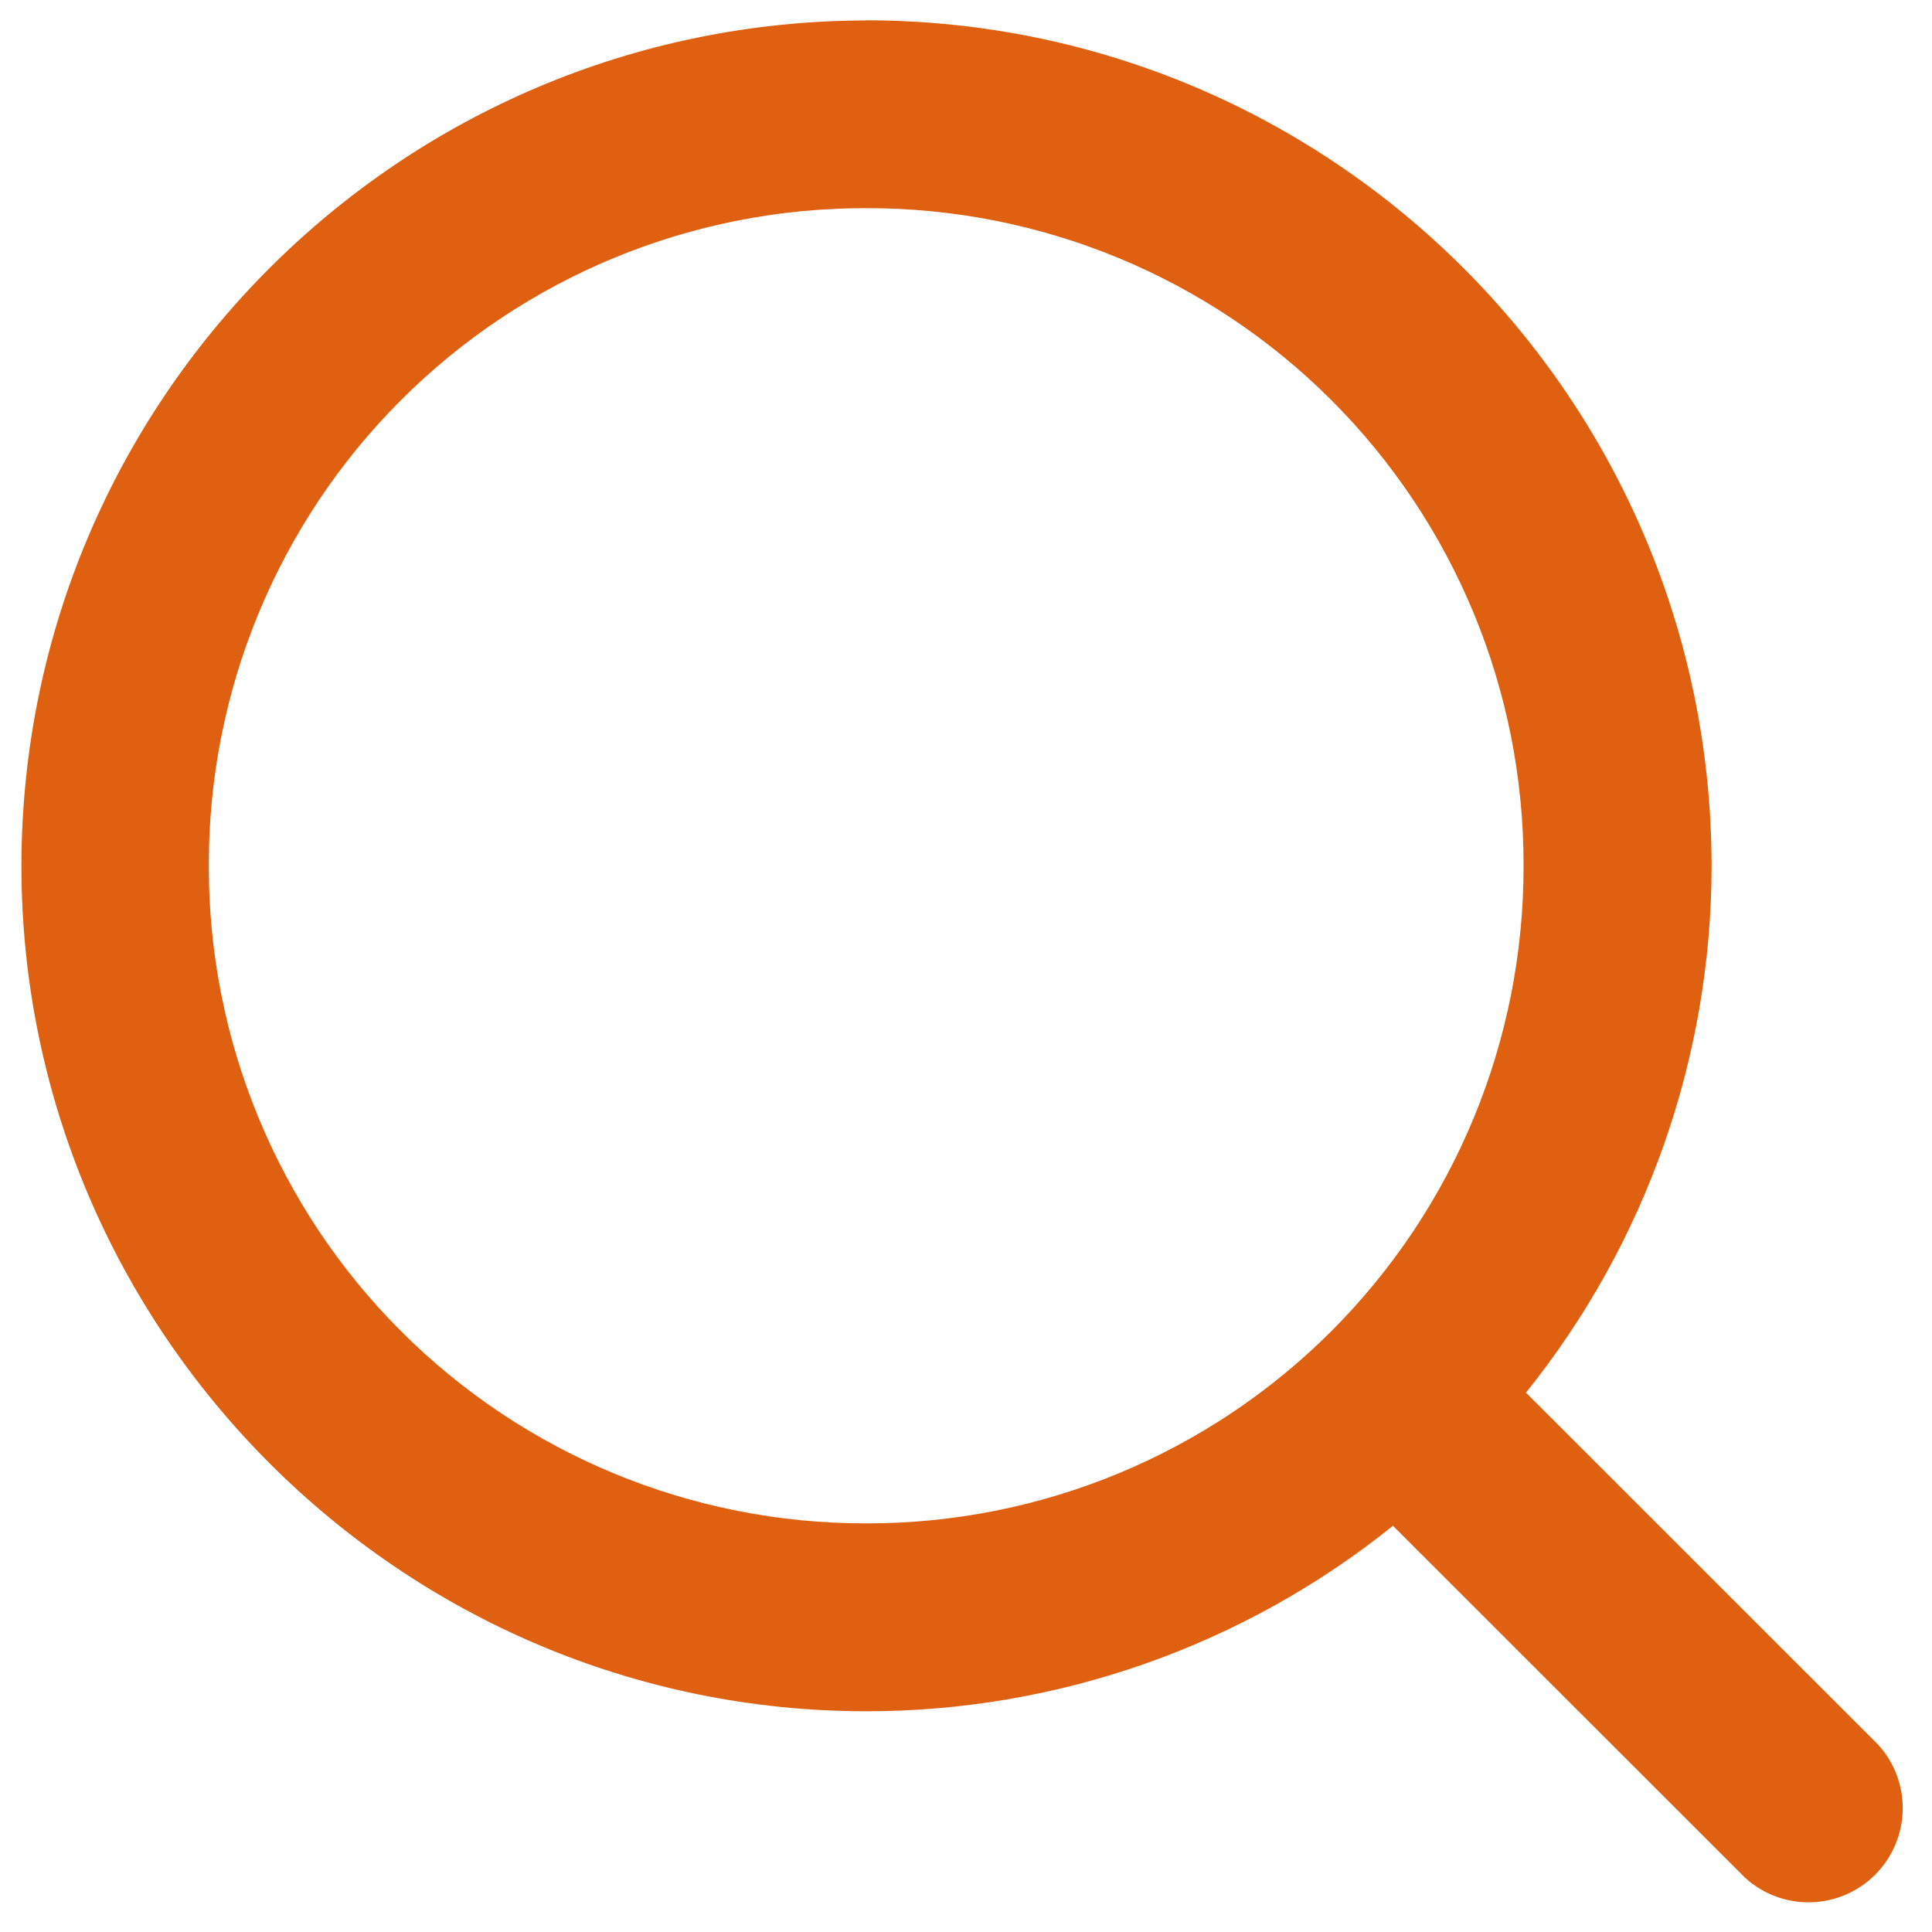
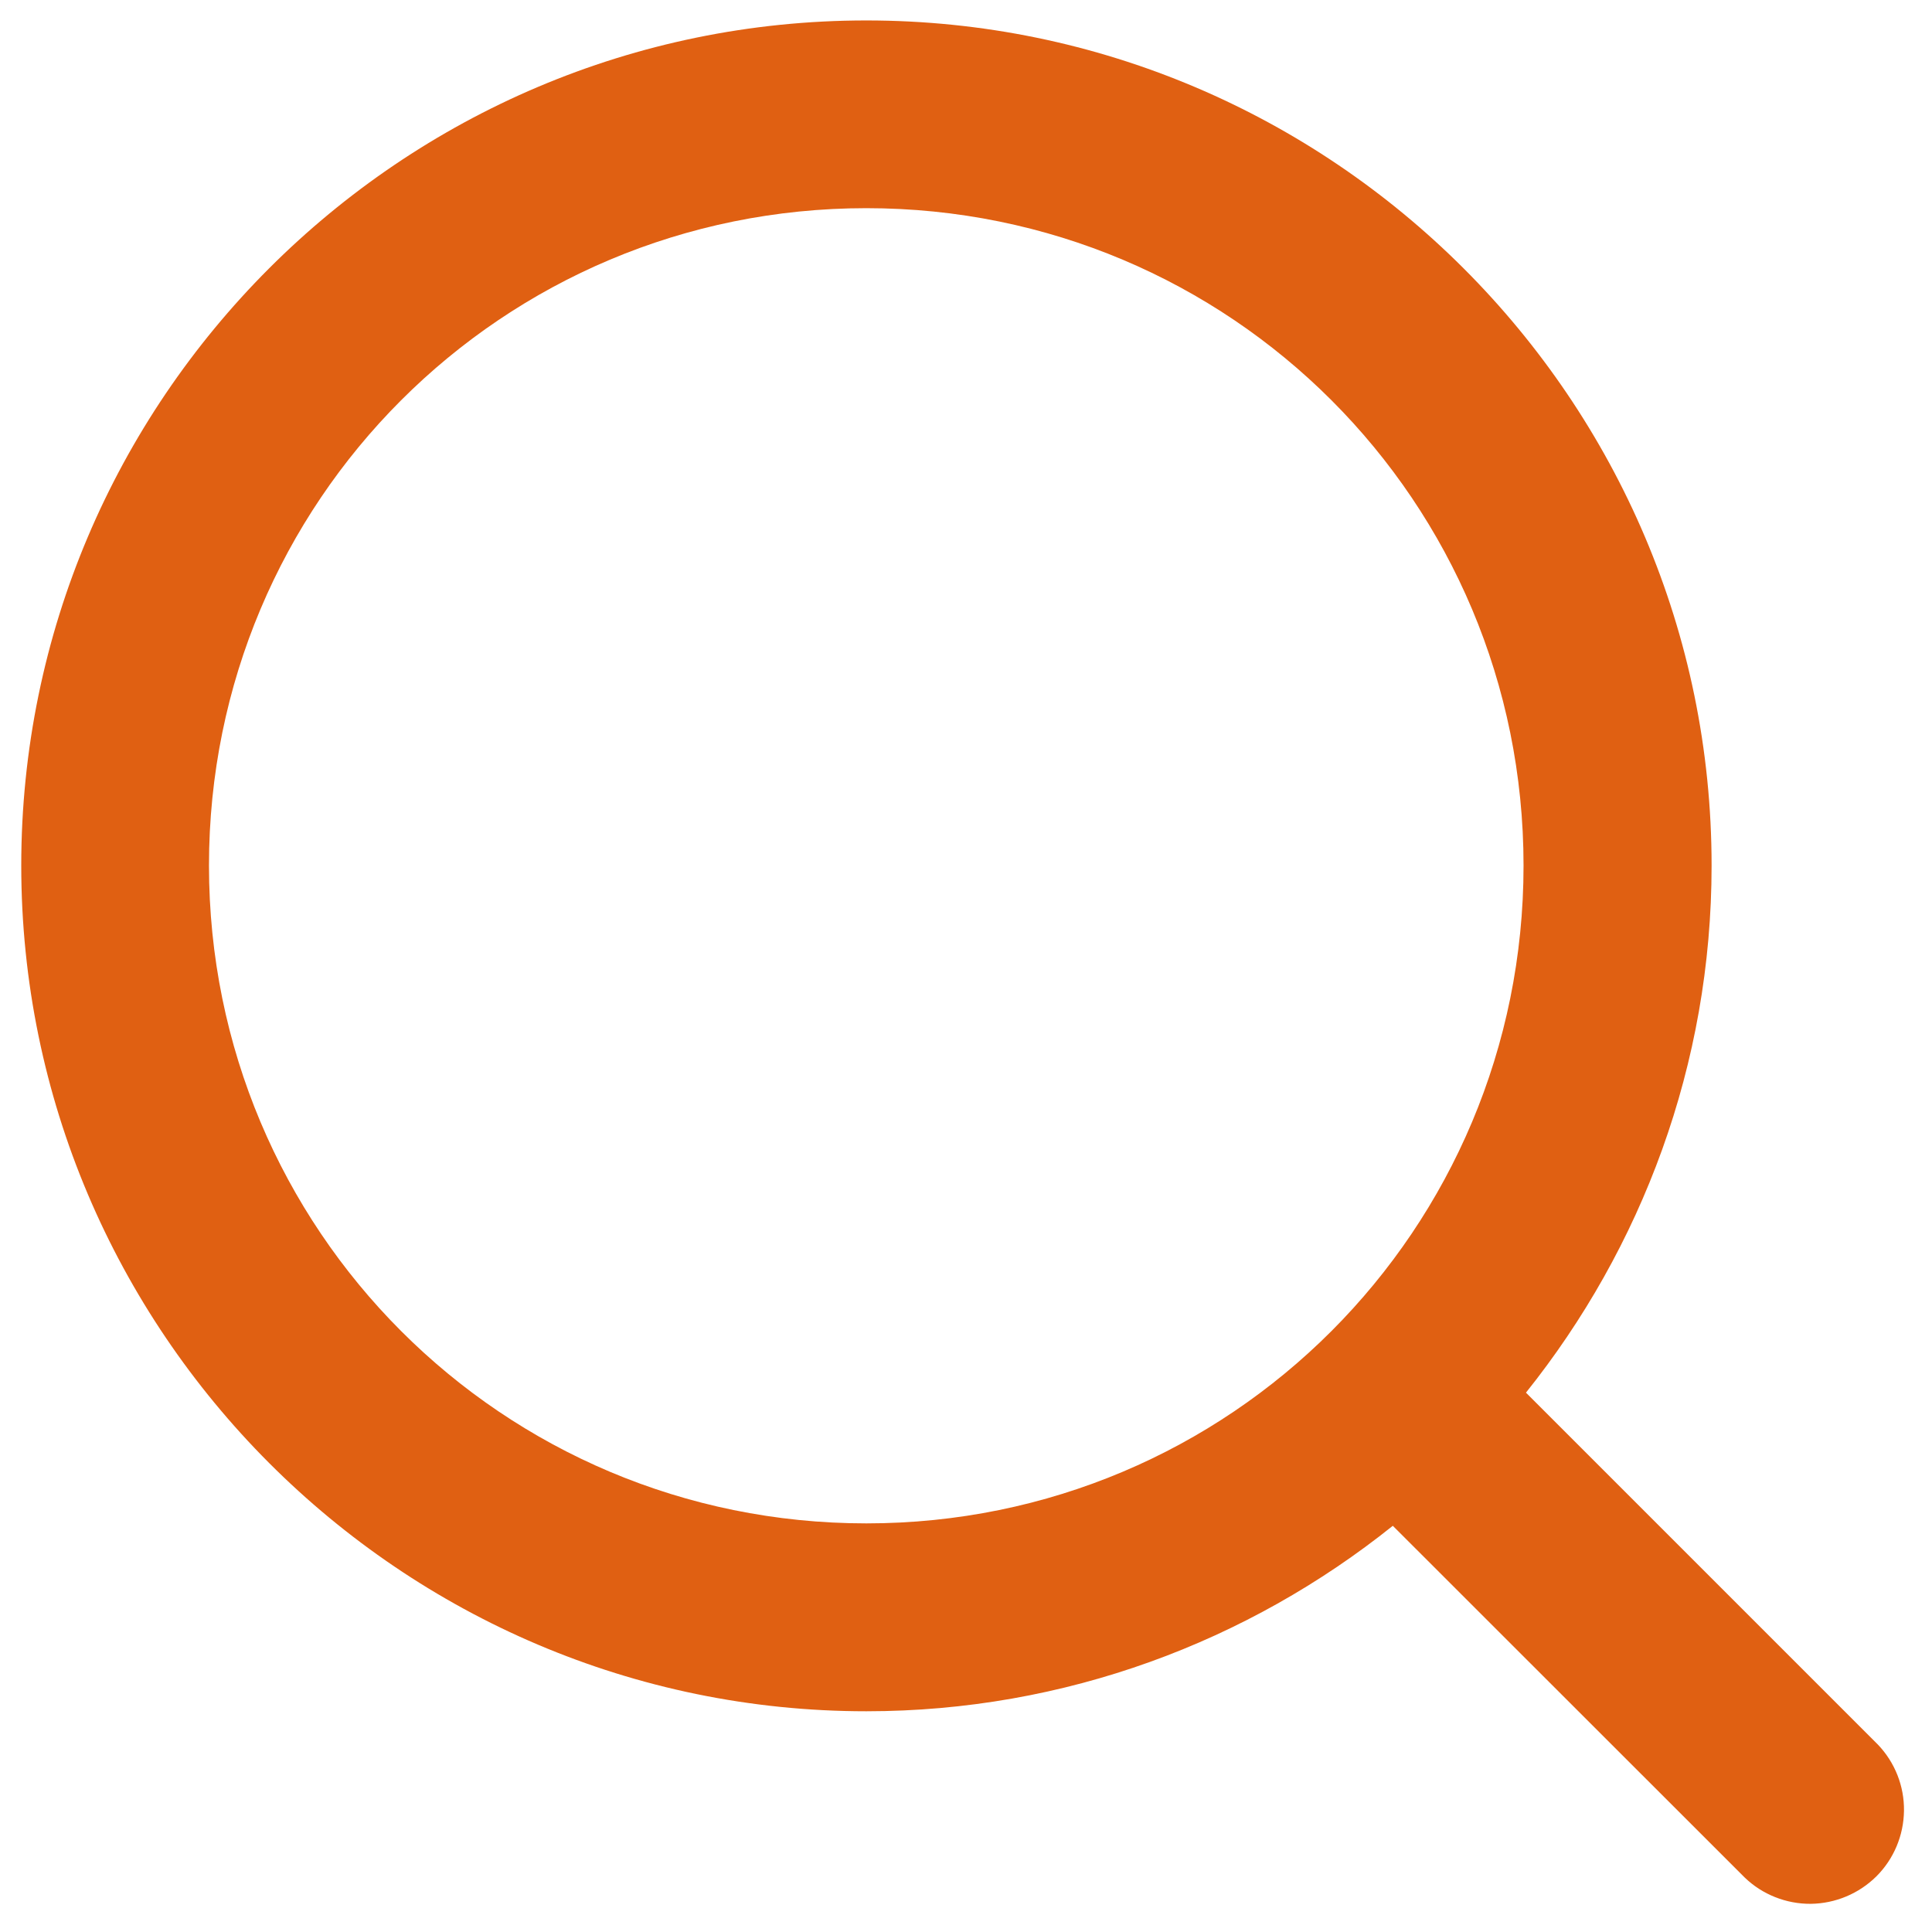
- <svg xmlns="http://www.w3.org/2000/svg" width="12" height="12" fill="none">
-   <path d="M5.38.127A5.257 5.257 0 00.133 5.376c0 2.892 2.356 5.253 5.249 5.253a5.217 5.217 0 003.27-1.152l2.186 2.185a.585.585 0 00.827-.826L9.478 8.65a5.227 5.227 0 001.153-3.274A5.258 5.258 0 005.38.126zm0 1.166a4.073 4.073 0 014.083 4.083A4.076 4.076 0 015.38 9.462a4.076 4.076 0 01-4.083-4.086A4.073 4.073 0 015.38 1.293z" fill="#E06012" />
+ <svg xmlns="http://www.w3.org/2000/svg" width="12" height="12" viewBox="0 0 12 12" fill="none">
+   <path d="M5.381 0.127C2.488 0.127 0.132 2.483 0.132 5.376C0.132 8.268 2.488 10.629 5.381 10.629C6.616 10.629 7.753 10.196 8.651 9.477L10.837 11.662C10.947 11.768 11.095 11.826 11.247 11.825C11.4 11.823 11.546 11.762 11.655 11.654C11.763 11.546 11.824 11.4 11.826 11.247C11.828 11.094 11.77 10.947 11.664 10.836L9.478 8.65C10.197 7.751 10.631 6.613 10.631 5.376C10.631 2.483 8.273 0.127 5.381 0.127ZM5.381 1.293C7.643 1.293 9.463 3.114 9.463 5.376C9.463 7.638 7.643 9.462 5.381 9.462C3.119 9.462 1.298 7.638 1.298 5.376C1.298 3.114 3.119 1.293 5.381 1.293Z" fill="#E06012" />
</svg>
